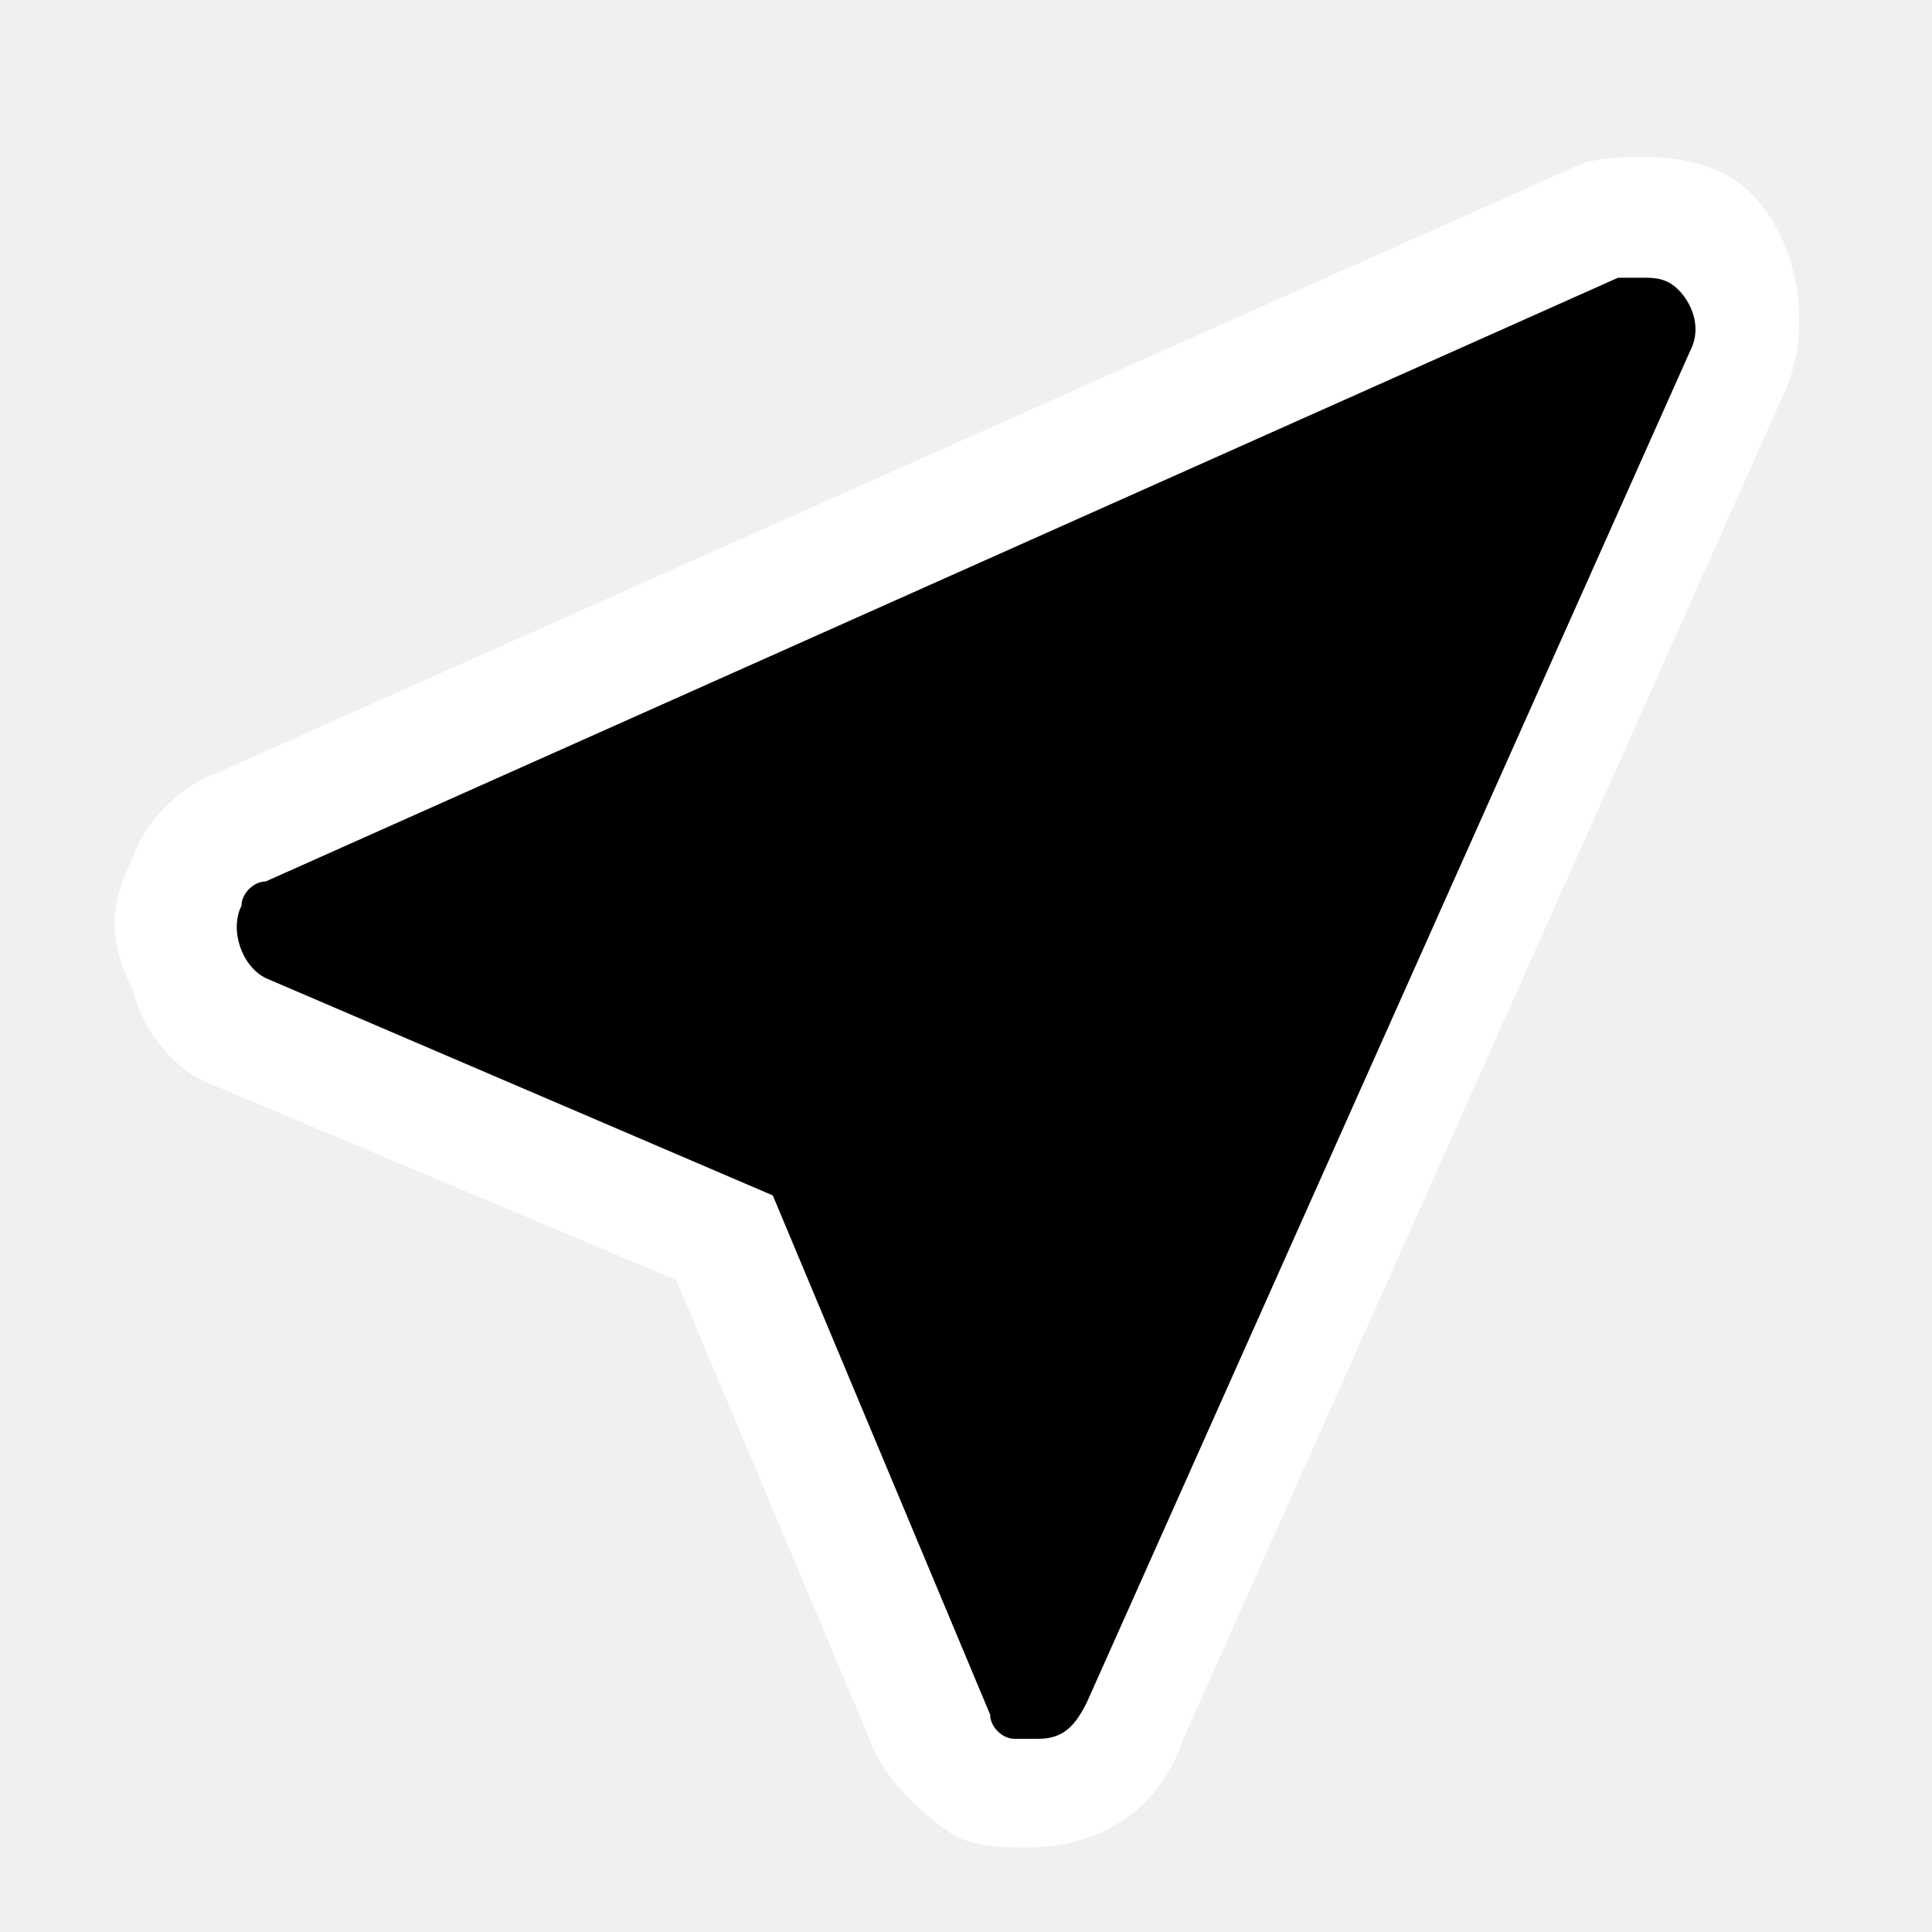
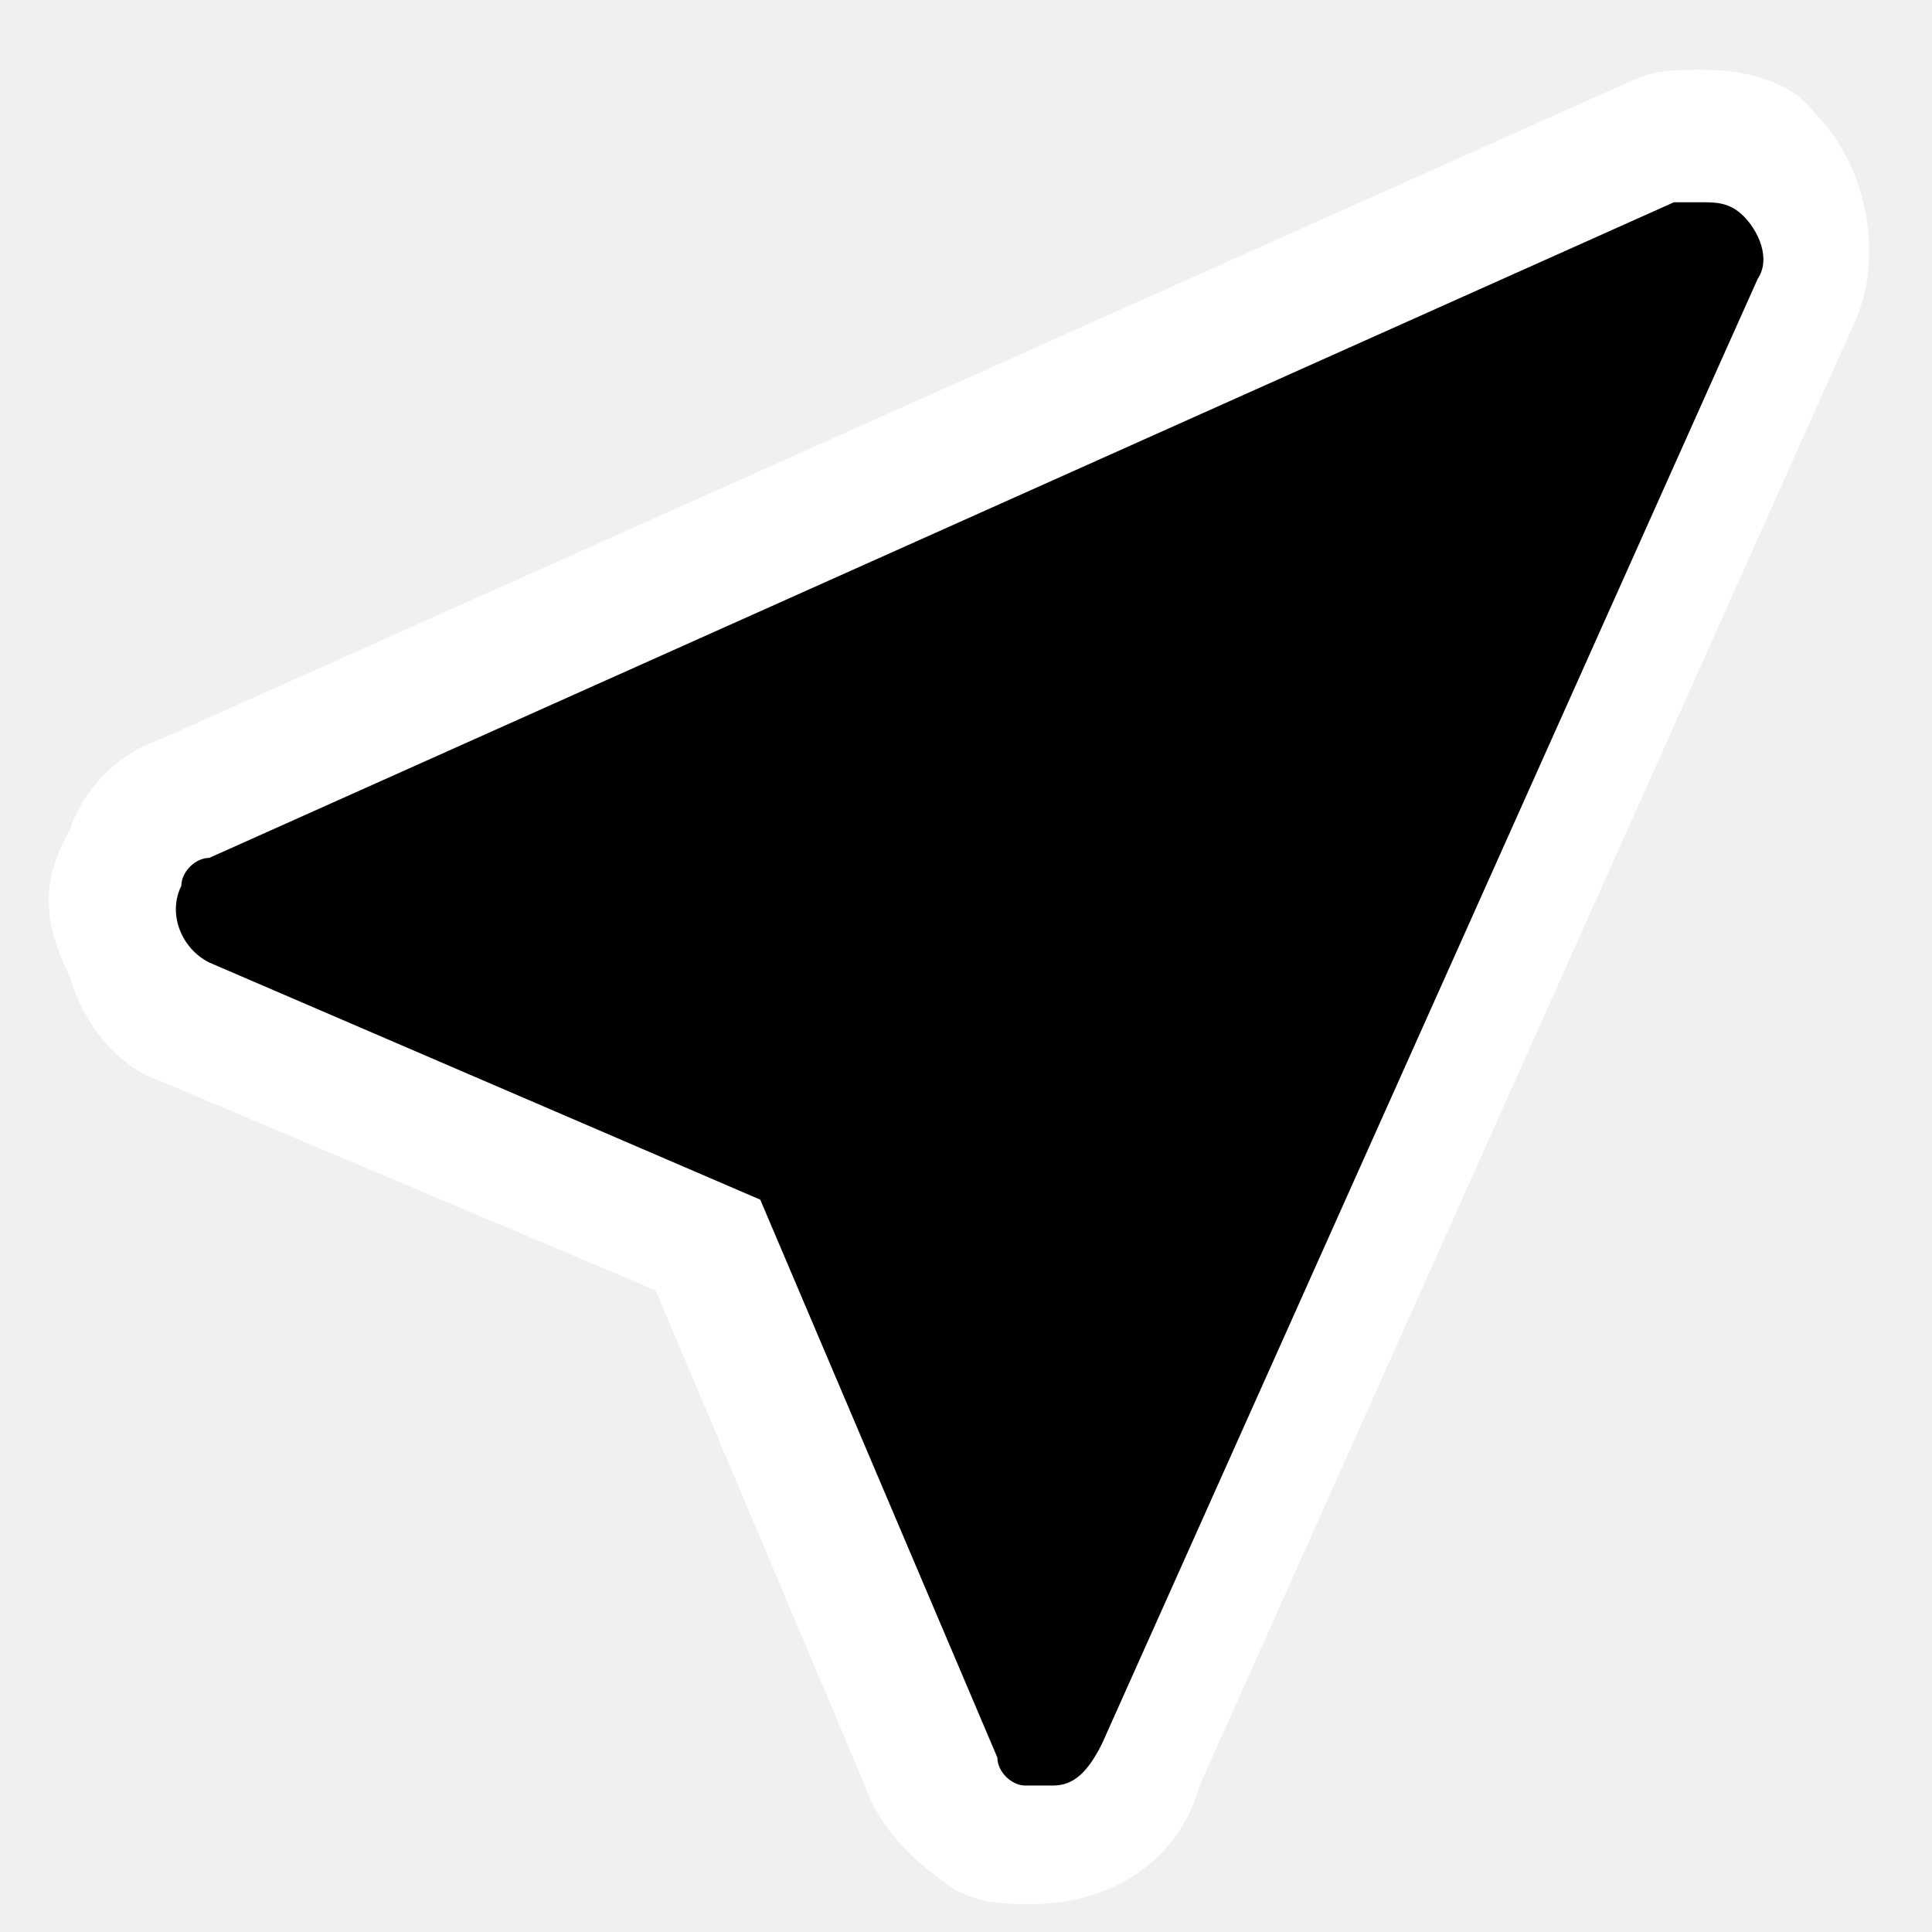
- <svg xmlns="http://www.w3.org/2000/svg" version="1.1" id="Layer_1" x="0px" y="0px" viewBox="0 0 16 16" style="enable-background:new 0 0 16 16;" xml:space="preserve">
+ <svg xmlns="http://www.w3.org/2000/svg" version="1.1" id="Layer_1" x="0px" y="0px" viewBox="0 0 27.7 27.7" style="enable-background:new 0 0 27.7 27.7;" xml:space="preserve">
  <style type="text/css">
	.st0{fill:#FFFFFF;}
</style>
  <g>
-     <path d="M8.6,14.9c-0.1,0-0.3,0-0.4-0.1c-0.2-0.1-0.4-0.3-0.5-0.5l-1.7-4L2,8.5C1.8,8.4,1.6,8.3,1.5,8c-0.1-0.2-0.1-0.5,0-0.7   C1.6,7.1,1.8,6.9,2,6.8l11.2-5c0.1-0.1,0.2-0.1,0.4-0.1c0.3,0,0.5,0.1,0.7,0.3c0.3,0.3,0.4,0.7,0.2,1l-5,11.2   C9.3,14.6,9,14.9,8.6,14.9z" />
-     <path class="st0" d="M13.6,2.3c0.1,0,0.2,0,0.3,0.1h0C14,2.5,14.1,2.7,14,2.9L9,14.1c-0.1,0.2-0.2,0.3-0.4,0.3c-0.1,0-0.1,0-0.2,0   c-0.1,0-0.2-0.1-0.2-0.2L6.4,9.9L2.2,8.1C2,8,1.9,7.7,2,7.5c0-0.1,0.1-0.2,0.2-0.2l11.2-5C13.5,2.3,13.5,2.3,13.6,2.3 M13.6,1.3   c-0.2,0-0.4,0-0.6,0.1l-11.2,5C1.5,6.5,1.2,6.8,1.1,7.1c-0.2,0.4-0.2,0.7,0,1.1C1.2,8.6,1.5,8.9,1.8,9l3.8,1.6l1.6,3.8   c0.1,0.3,0.4,0.6,0.7,0.8c0.2,0.1,0.4,0.1,0.6,0.1c0.6,0,1.1-0.3,1.3-0.9l5-11.2c0.2-0.5,0.1-1.2-0.3-1.6C14.3,1.4,14,1.3,13.6,1.3   L13.6,1.3z" />
+     <path d="M15,26.5c-0.2,0-0.6,0-0.7-0.2c-0.4-0.2-0.7-0.6-0.9-0.9l-3.2-7.5l-7.5-3.4c-0.4-0.2-0.7-0.4-0.9-0.9   c-0.2-0.4-0.2-0.9,0-1.3c0.2-0.4,0.6-0.7,0.9-0.9l21-9.4c0.2-0.2,0.4-0.2,0.7-0.2c0.6,0,0.9,0.2,1.3,0.6c0.6,0.6,0.7,1.3,0.4,1.9   l-9.4,21C16.3,25.9,15.8,26.5,15,26.5z" />
+     <path class="st0" d="M24.4,2.9c0.2,0,0.4,0,0.6,0.2l0,0c0.2,0.2,0.4,0.6,0.2,0.9l-9.4,21c-0.2,0.4-0.4,0.6-0.7,0.6   c-0.2,0-0.2,0-0.4,0c-0.2,0-0.4-0.2-0.4-0.4l-3.4-8l-7.9-3.4c-0.4-0.2-0.6-0.7-0.4-1.1c0-0.2,0.2-0.4,0.4-0.4l21-9.4   C24.2,2.9,24.2,2.9,24.4,2.9 M24.4,1c-0.4,0-0.7,0-1.1,0.2l-21,9.4c-0.6,0.2-1.1,0.7-1.3,1.3c-0.4,0.7-0.4,1.3,0,2.1   c0.2,0.7,0.7,1.3,1.3,1.5l7.1,3l3,7.1c0.2,0.6,0.7,1.1,1.3,1.5c0.4,0.2,0.7,0.2,1.1,0.2c1.1,0,2.1-0.6,2.4-1.7l9.4-21   c0.4-0.9,0.2-2.2-0.6-3C25.7,1.2,25.1,1,24.4,1L24.4,1z" />
  </g>
</svg>
